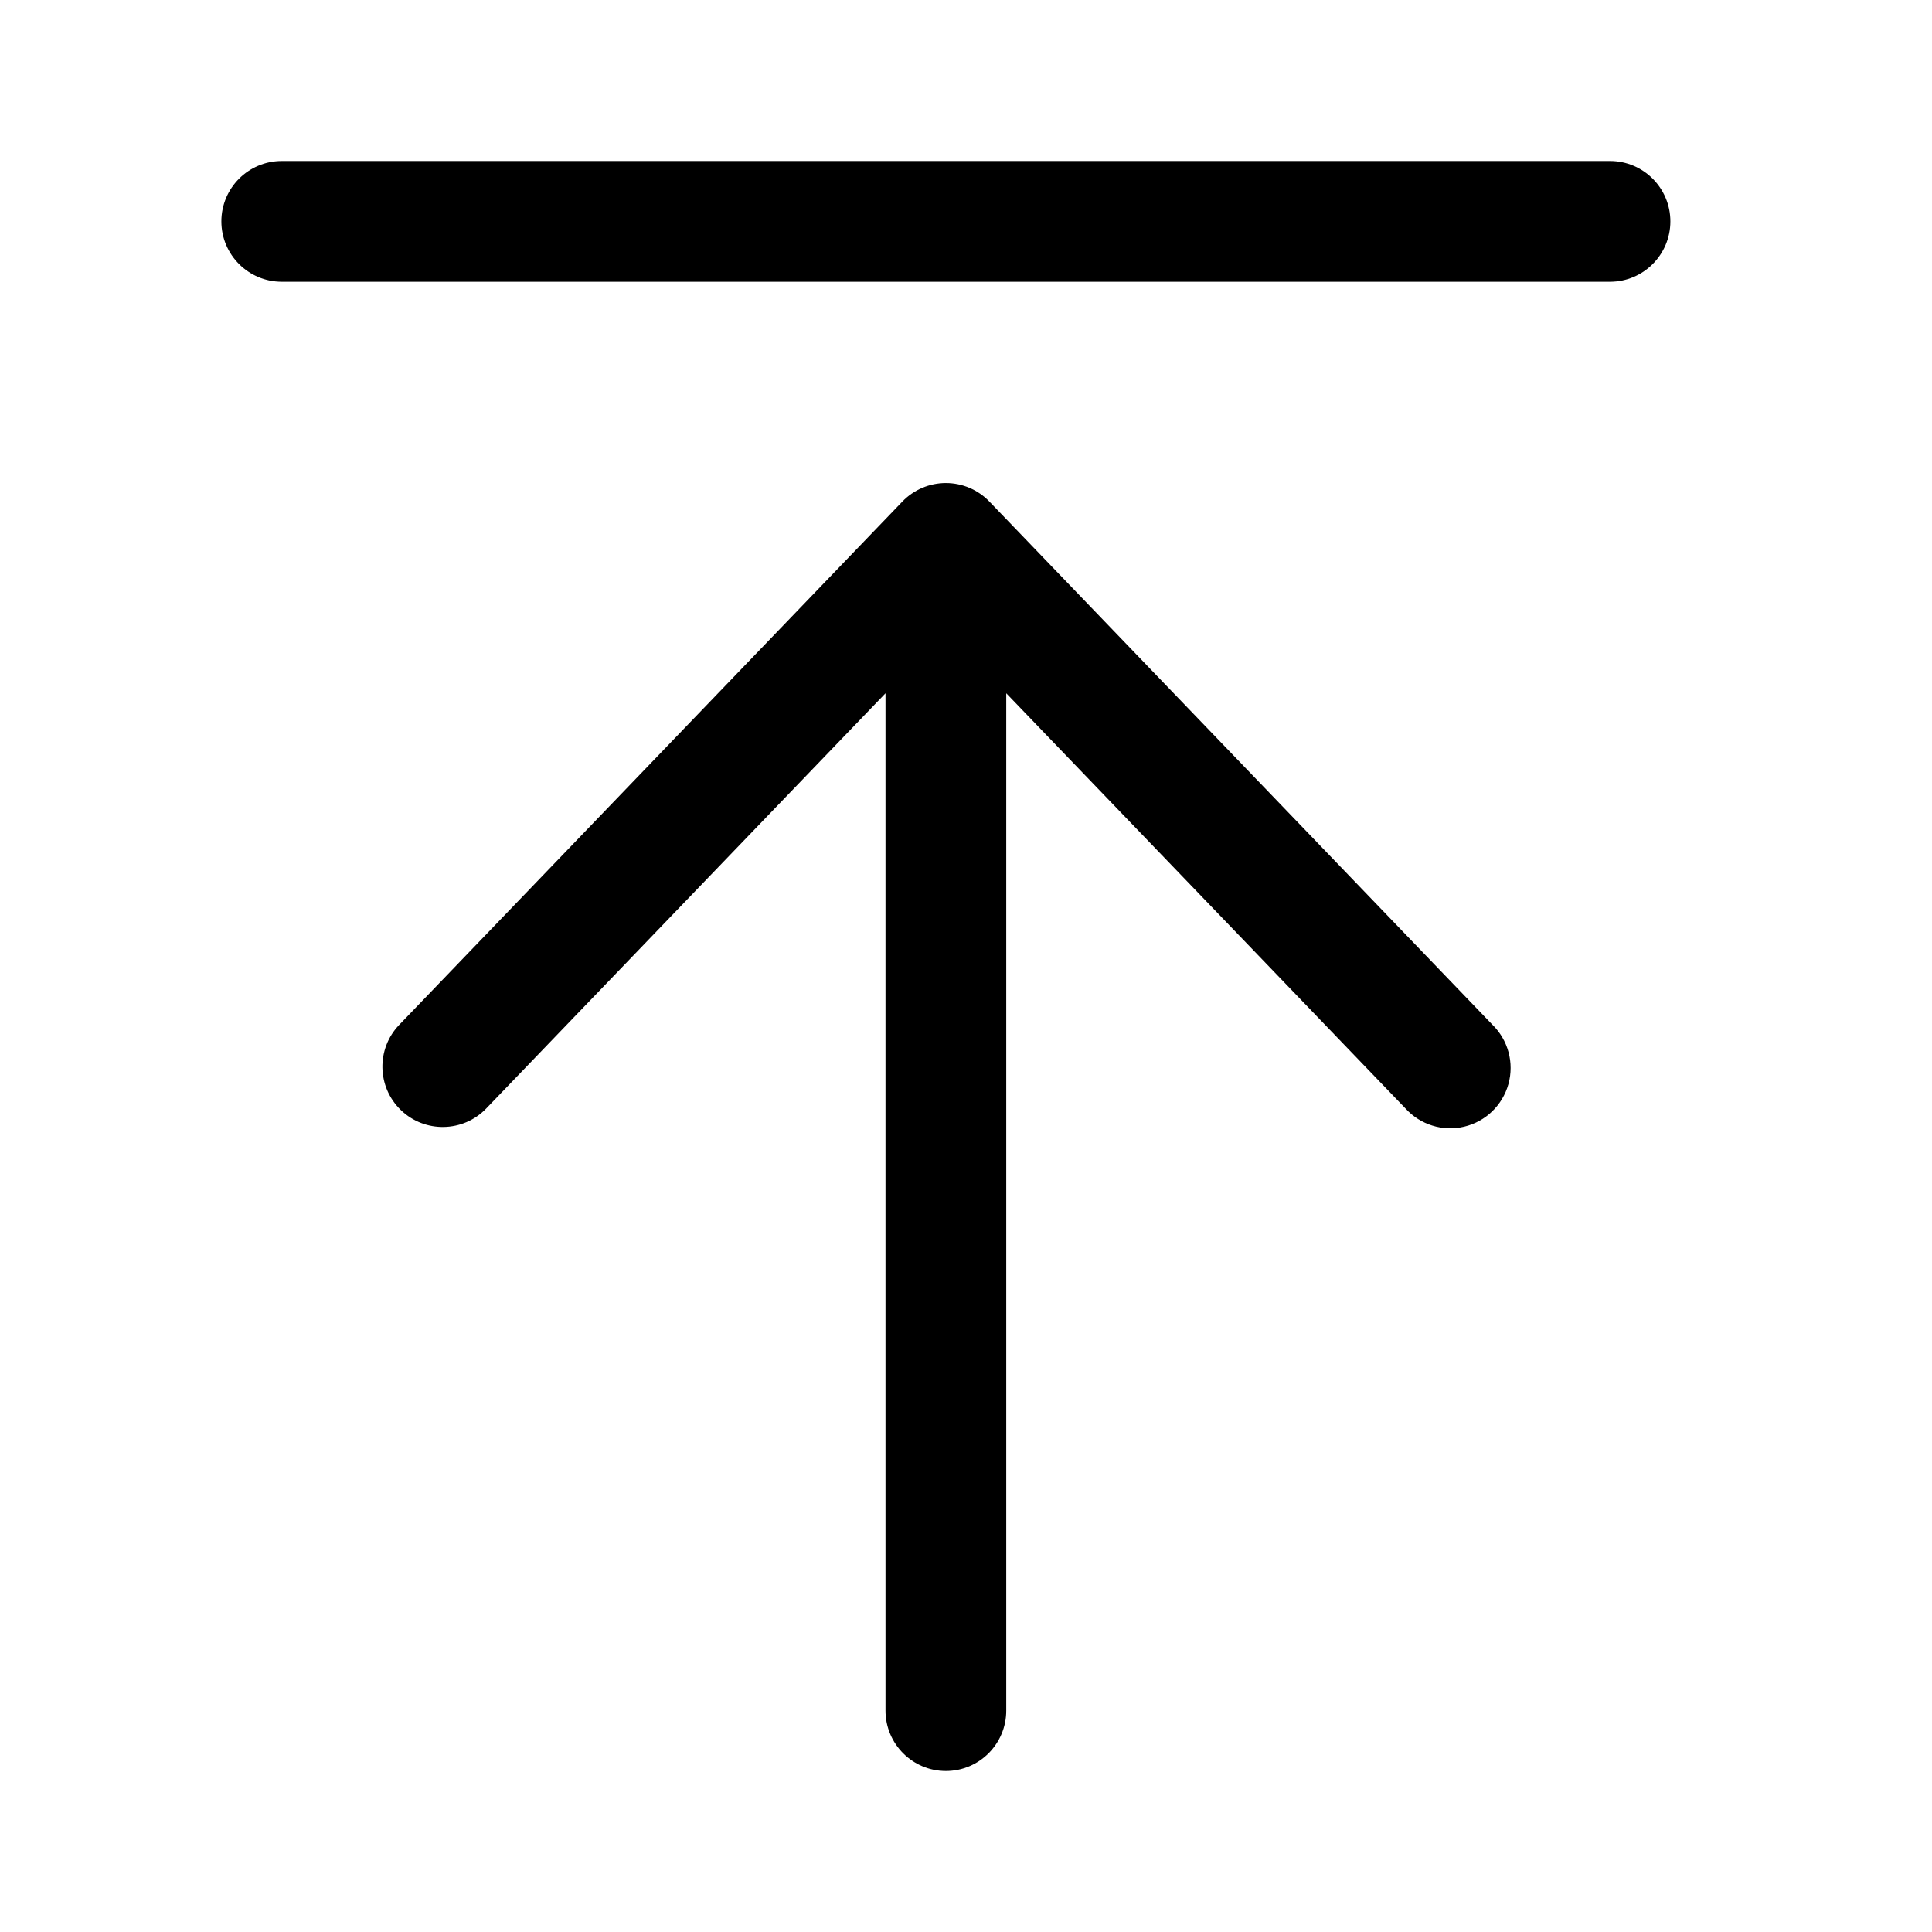
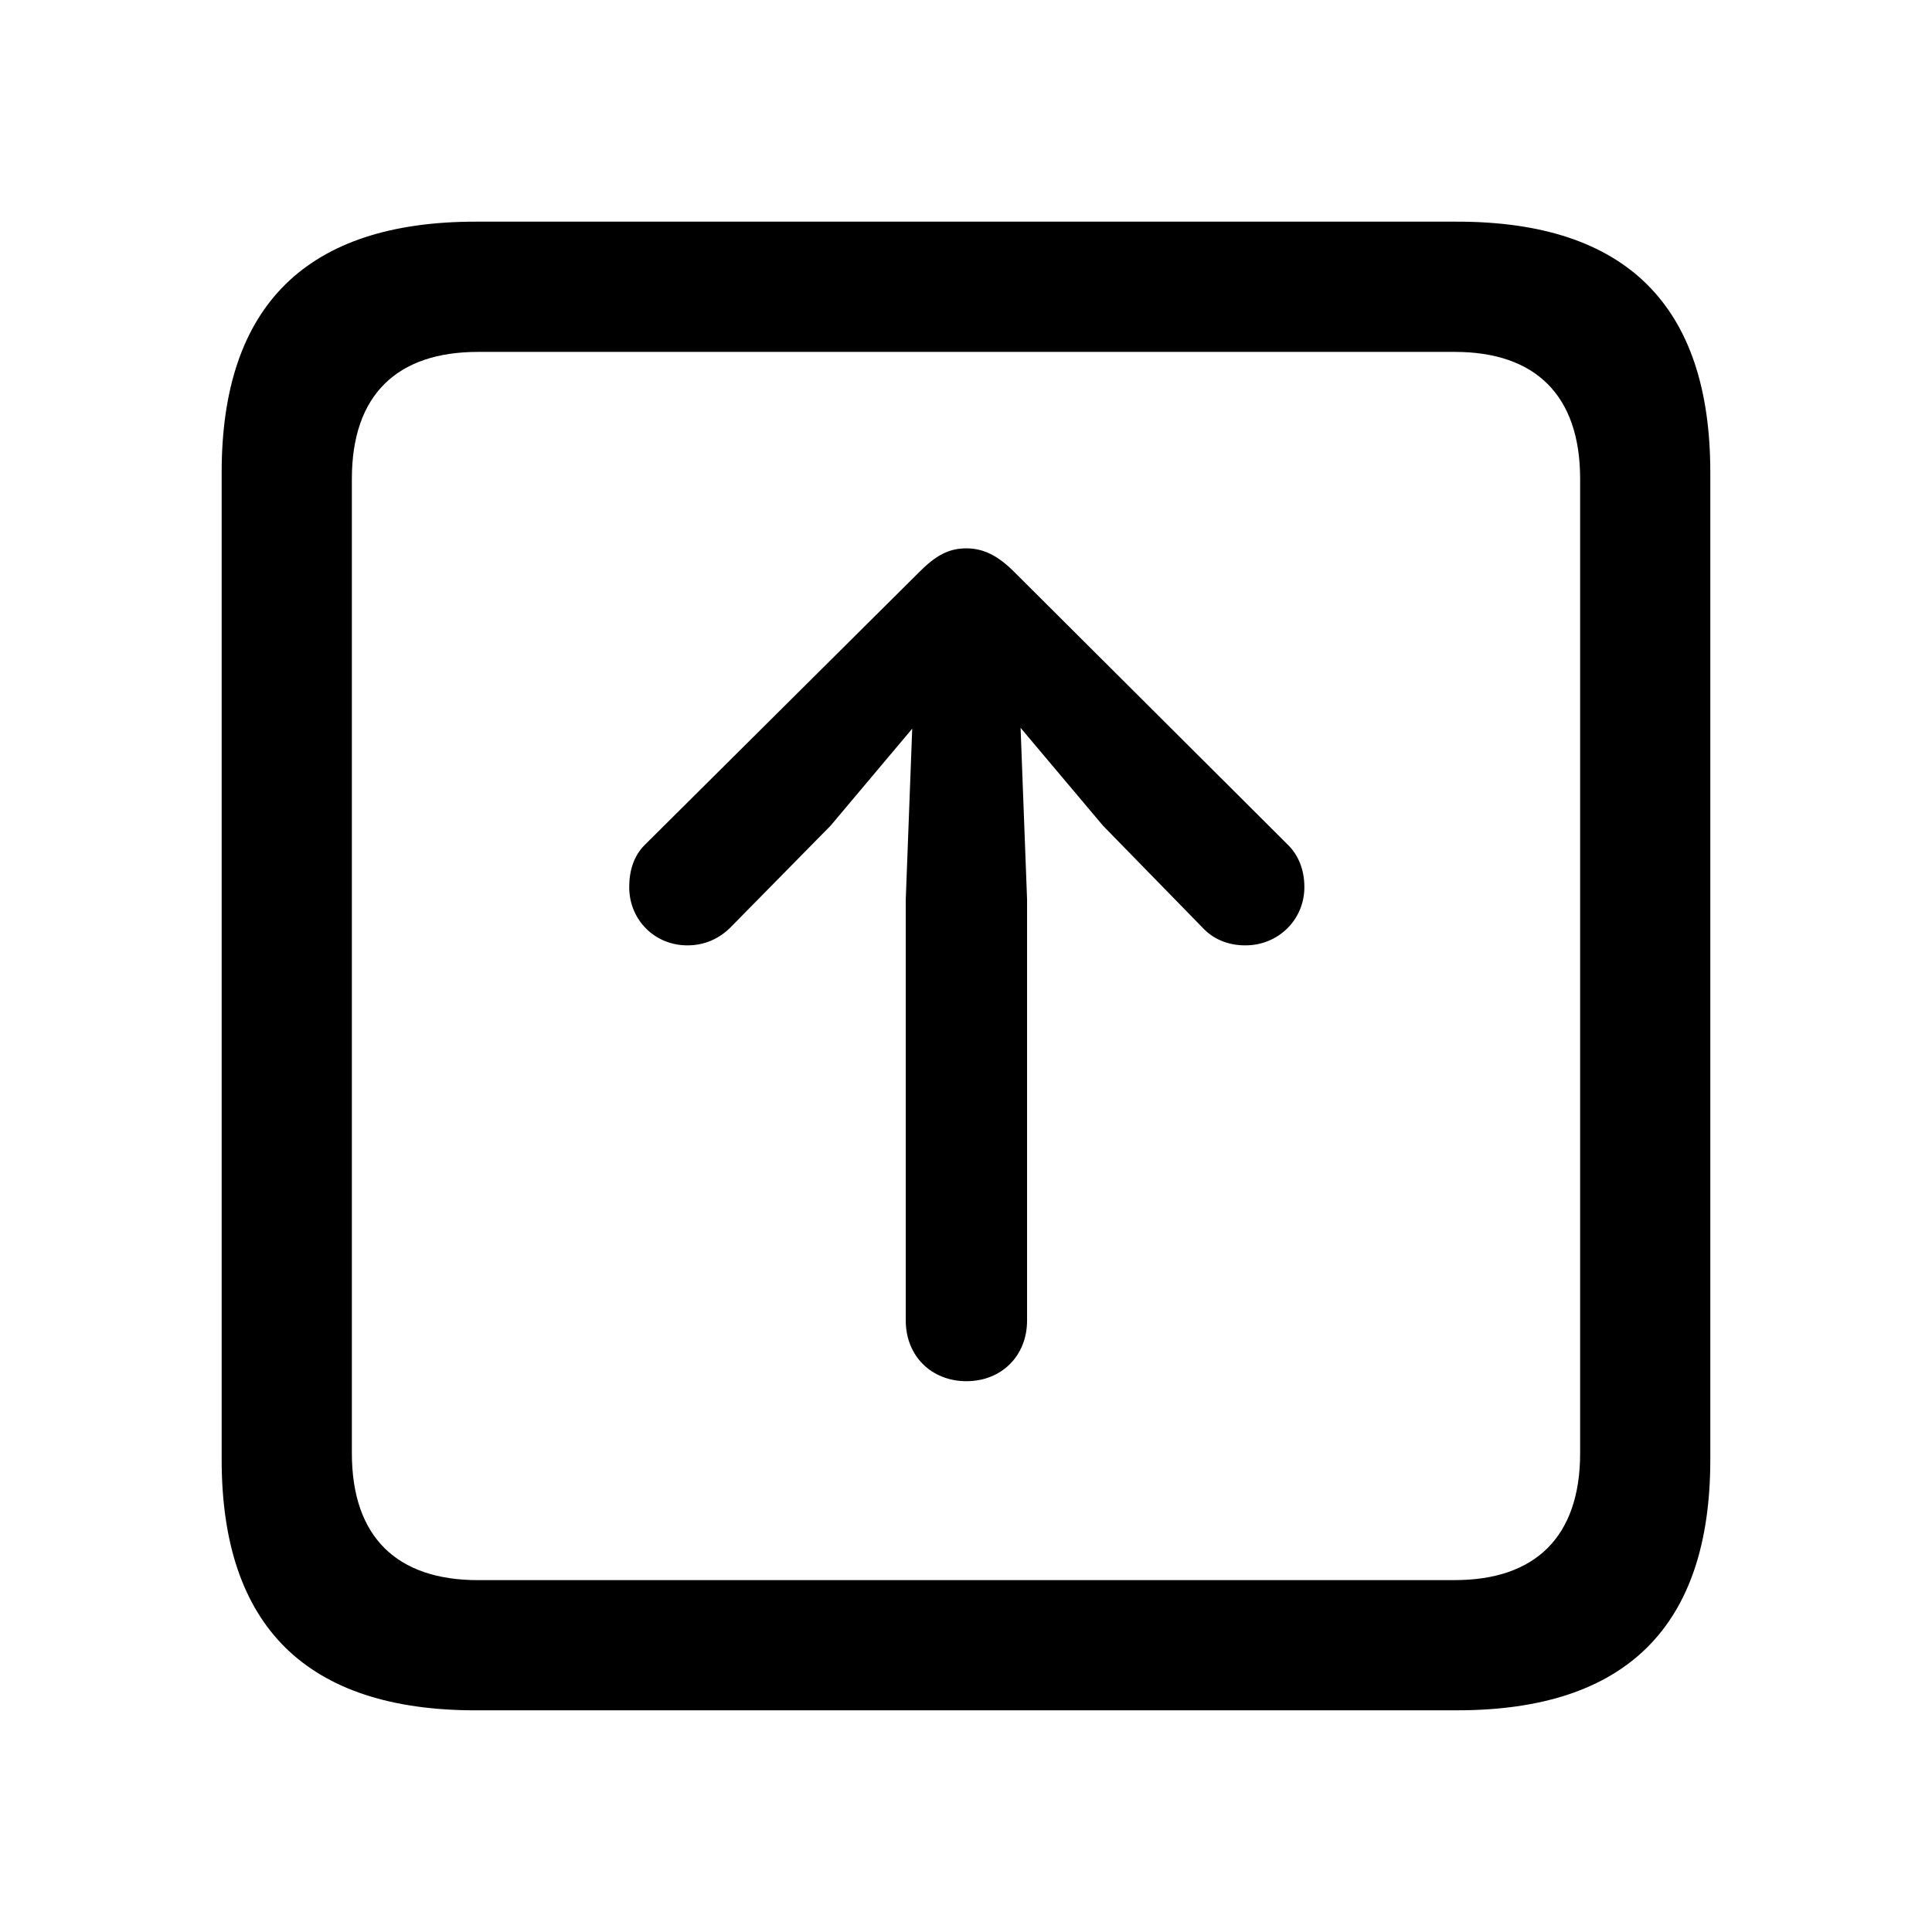
- <svg xmlns="http://www.w3.org/2000/svg" viewBox="0 0 24 24" width="100%" height="100%" pointer-events="none">
-   <path d="M3.5 3.5a.75.75 0 0 1 0-1.5H20a.75.75 0 0 1 0 1.5H3.5zm1.48 10.29a.75.75 0 0 0 1.06-.02L11 8.612V21.25a.75.75 0 0 0 1.5 0V8.612l4.96 5.158a.75.75 0 1 0 1.08-1.04l-6.25-6.5a.75.75 0 0 0-1.08 0l-6.25 6.5a.75.75 0 0 0 .02 1.06z" fill="currentColor" />
+ <svg xmlns="http://www.w3.org/2000/svg" viewBox="0 0 56 56" width="100%" height="100%" pointer-events="none">
+   <path d="M13.785 49.574h28.453c4.899 0 7.336-2.437 7.336-7.265V13.69c0-4.828-2.437-7.265-7.336-7.265H13.785c-4.875 0-7.36 2.414-7.36 7.265v28.62c0 4.851 2.485 7.265 7.36 7.265Zm.07-3.773c-2.343 0-3.656-1.242-3.656-3.68V13.88c0-2.438 1.313-3.68 3.656-3.68h28.313c2.32 0 3.633 1.242 3.633 3.68v28.24c0 2.438-1.313 3.68-3.633 3.68Zm14.157-29.907c-.516 0-.891.211-1.36.68l-7.969 7.922c-.304.305-.445.727-.445 1.219 0 .937.727 1.687 1.688 1.687.515 0 .937-.21 1.242-.515l2.906-2.953 2.367-2.813-.187 4.945v12.211c0 1.032.75 1.758 1.758 1.758s1.758-.726 1.758-1.758v-12.21l-.188-4.97 2.39 2.837 2.883 2.953c.305.328.727.515 1.243.515.96 0 1.71-.75 1.71-1.687 0-.492-.164-.914-.468-1.219l-7.946-7.922c-.445-.445-.867-.68-1.382-.68Z" fill="currentColor" />
</svg>
